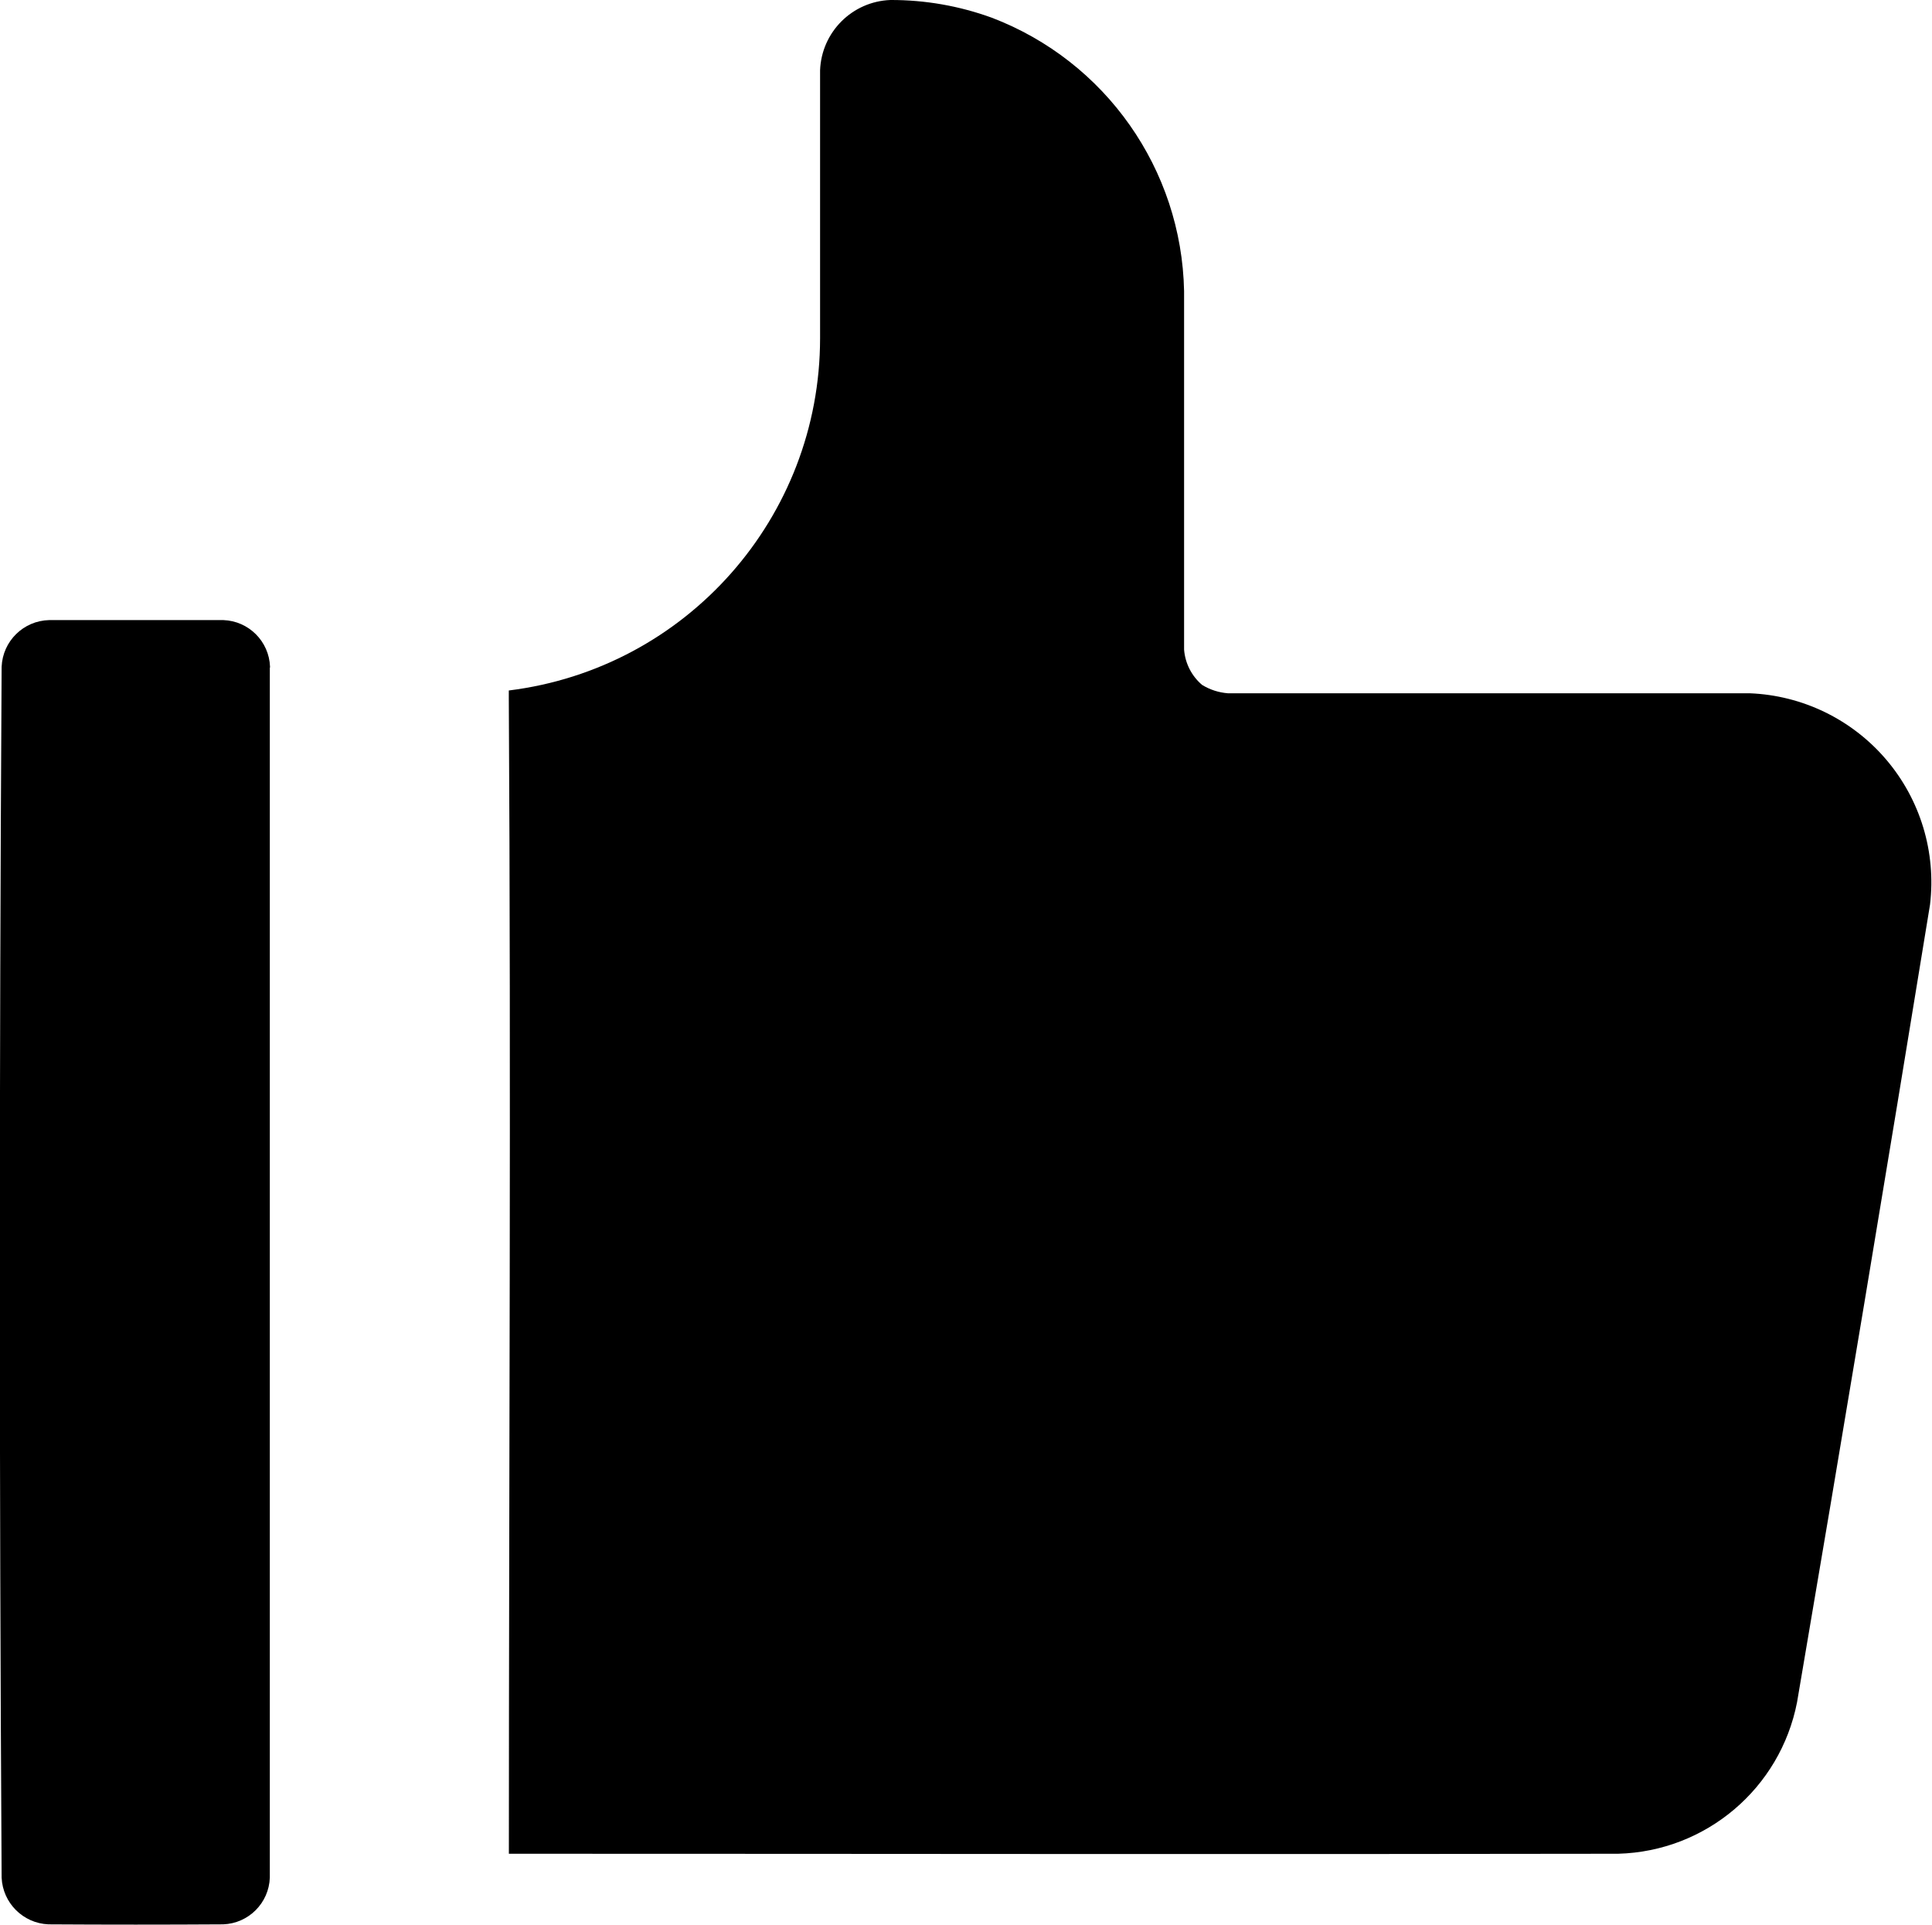
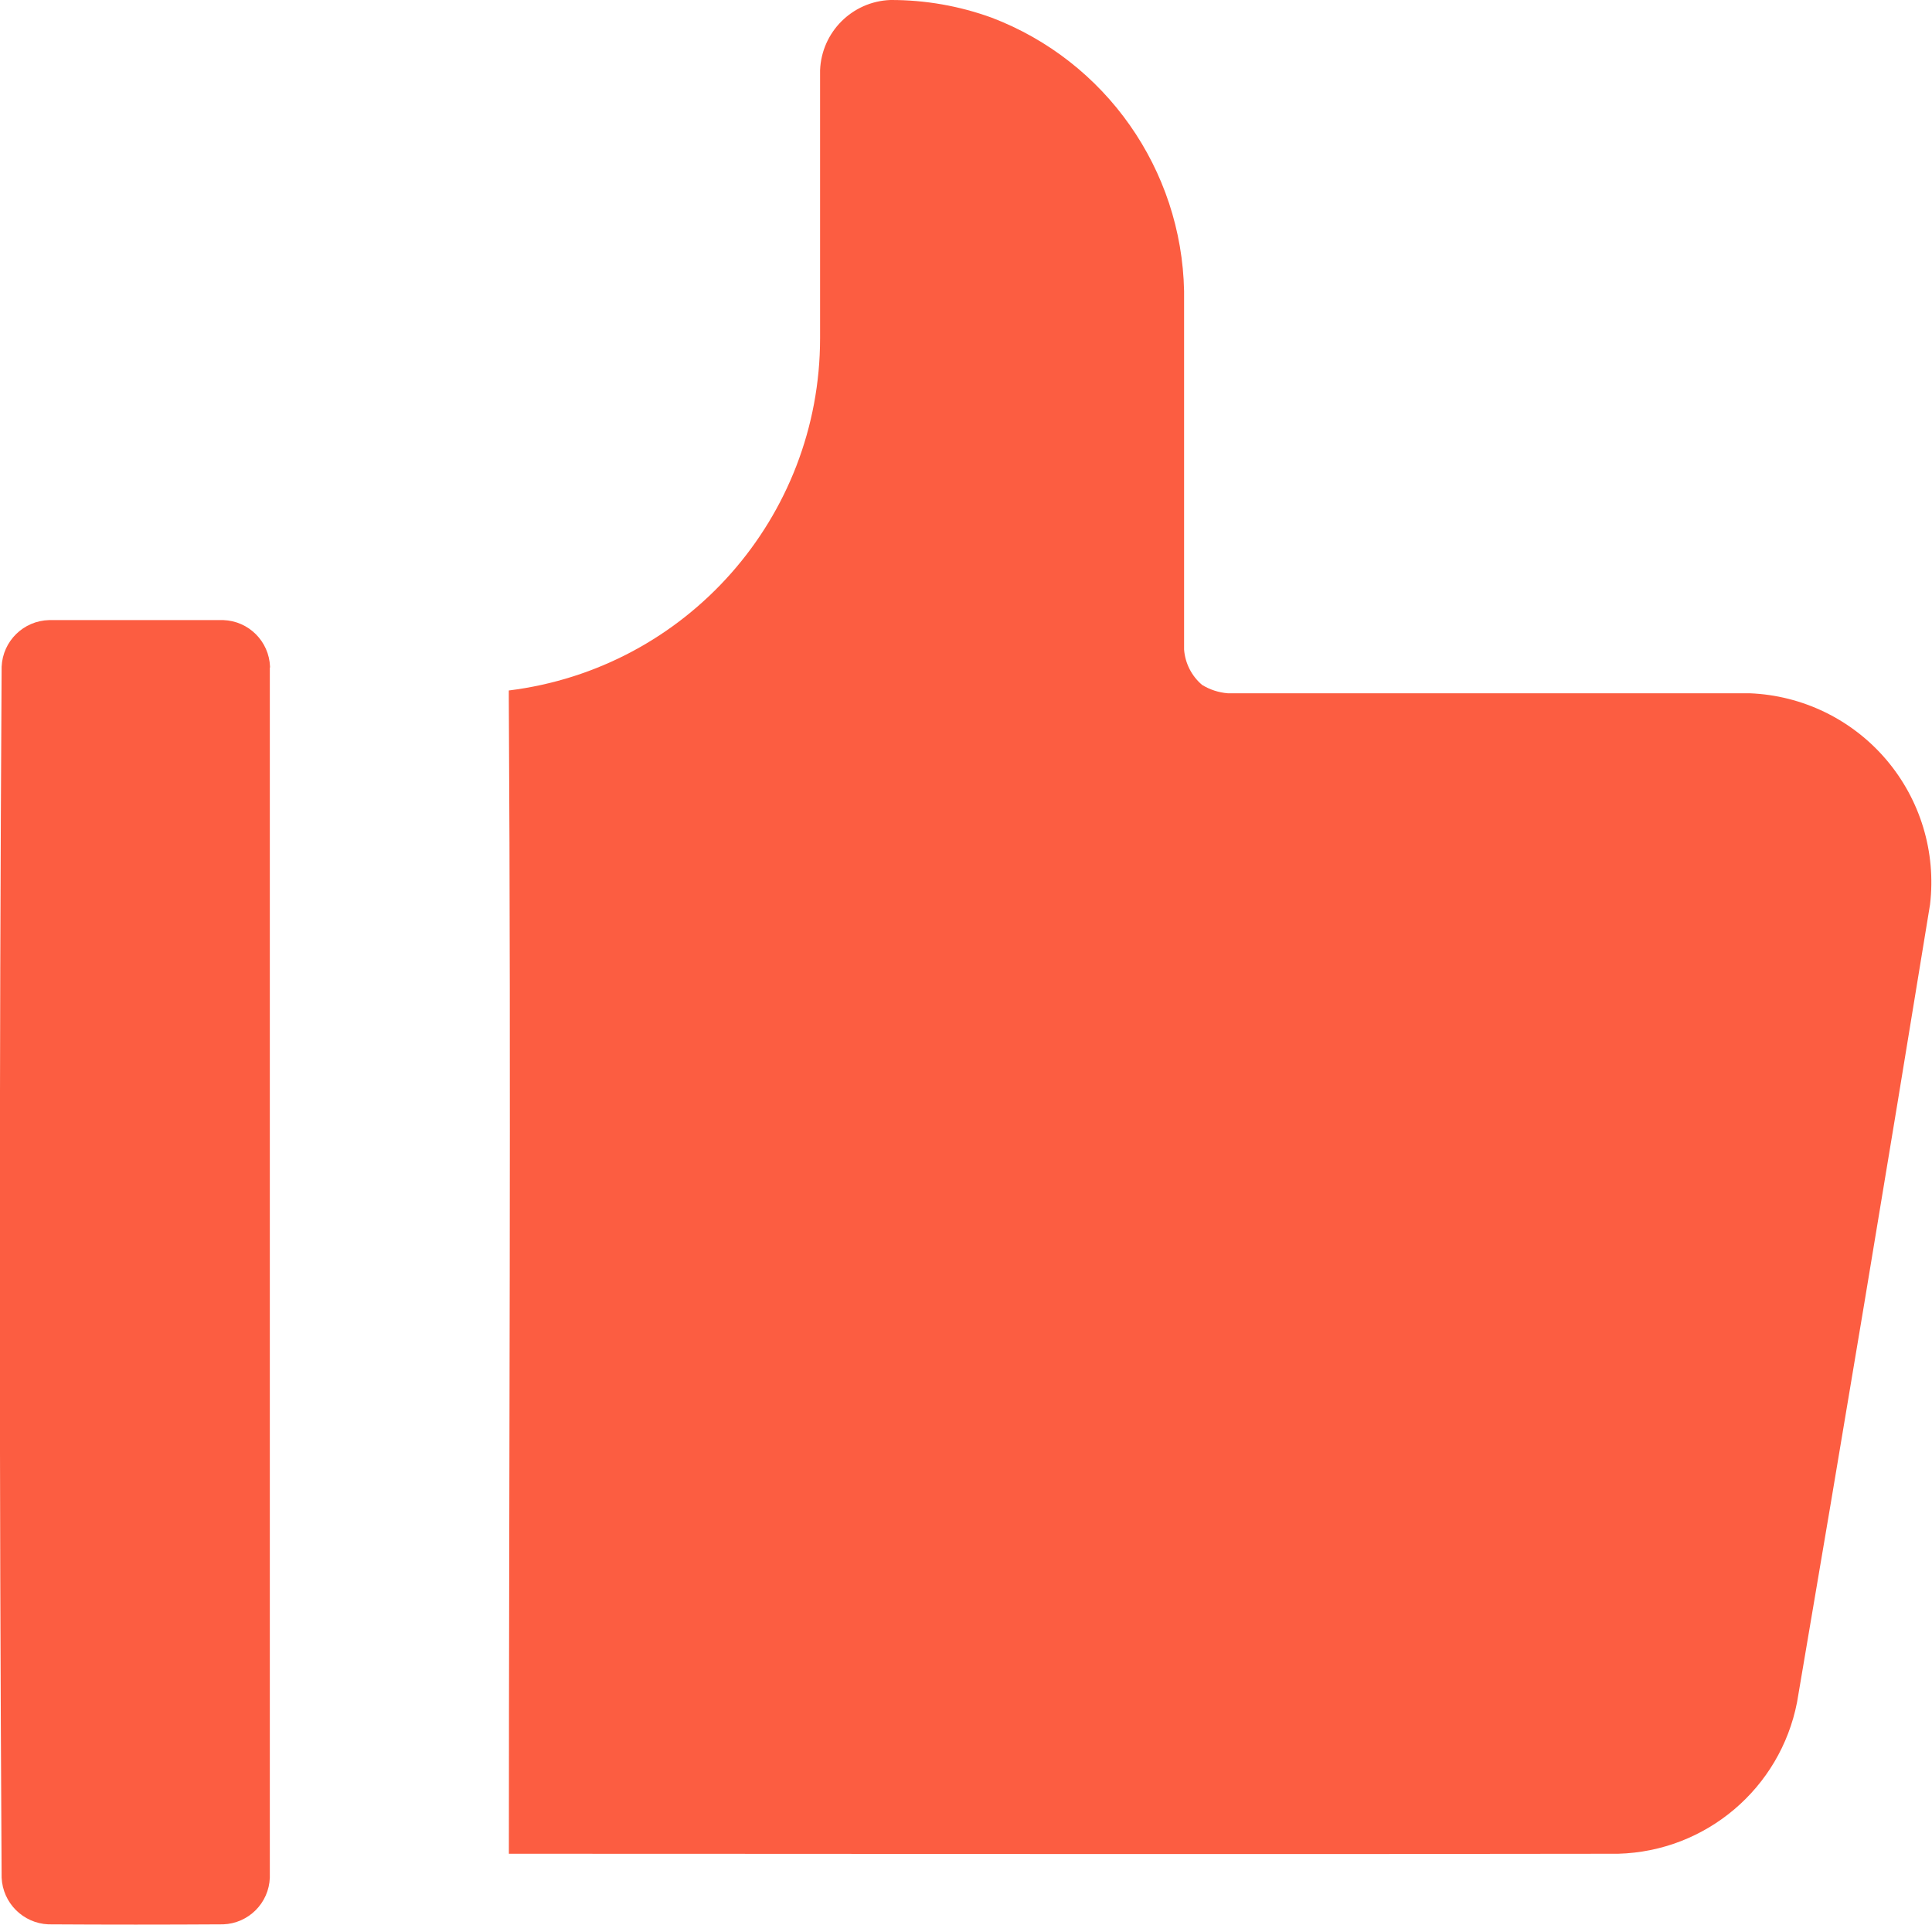
<svg xmlns="http://www.w3.org/2000/svg" id="Groupe_139" data-name="Groupe 139" width="28.433" height="28.325" viewBox="0 0 28.433 28.325">
  <g id="Groupe_136" data-name="Groupe 136" transform="translate(0 0)">
    <path id="Tracé_274" data-name="Tracé 274" d="M107.724,41.47v-.011a.713.713,0,0,0-.686-.687c-.855,0-1.709,0-2.564,0a.717.717,0,0,0-.7.687q-.053,8.91,0,17.821a.72.72,0,0,0,.687.687q1.287.008,2.574,0a.713.713,0,0,0,.686-.687V41.47Z" transform="translate(-103.75 -31.646)" />
    <path id="Tracé_275" data-name="Tracé 275" d="M113.385,51.335c5.442,0,10.884.01,16.326,0a2.758,2.758,0,0,0,2.632-2.23q1-5.867,1.957-11.739a2.783,2.783,0,0,0-2.655-3.11h-7.68a.854.854,0,0,1-.378-.123.759.759,0,0,1-.265-.52c0-1.759,0-3.517,0-5.276a4.4,4.4,0,0,0-2.829-4.023A4.322,4.322,0,0,0,119,24.053a1.076,1.076,0,0,0-1.035,1.035c0,1.314,0,2.629,0,3.943a5.224,5.224,0,0,1-4.581,5.184v.116C113.418,40,113.386,45.667,113.385,51.335Z" transform="translate(-105.896 -24.053)" />
  </g>
+   <style type="text/css">
+         path {fill:#FC5D41;}
+     
+     </style>
</svg>
